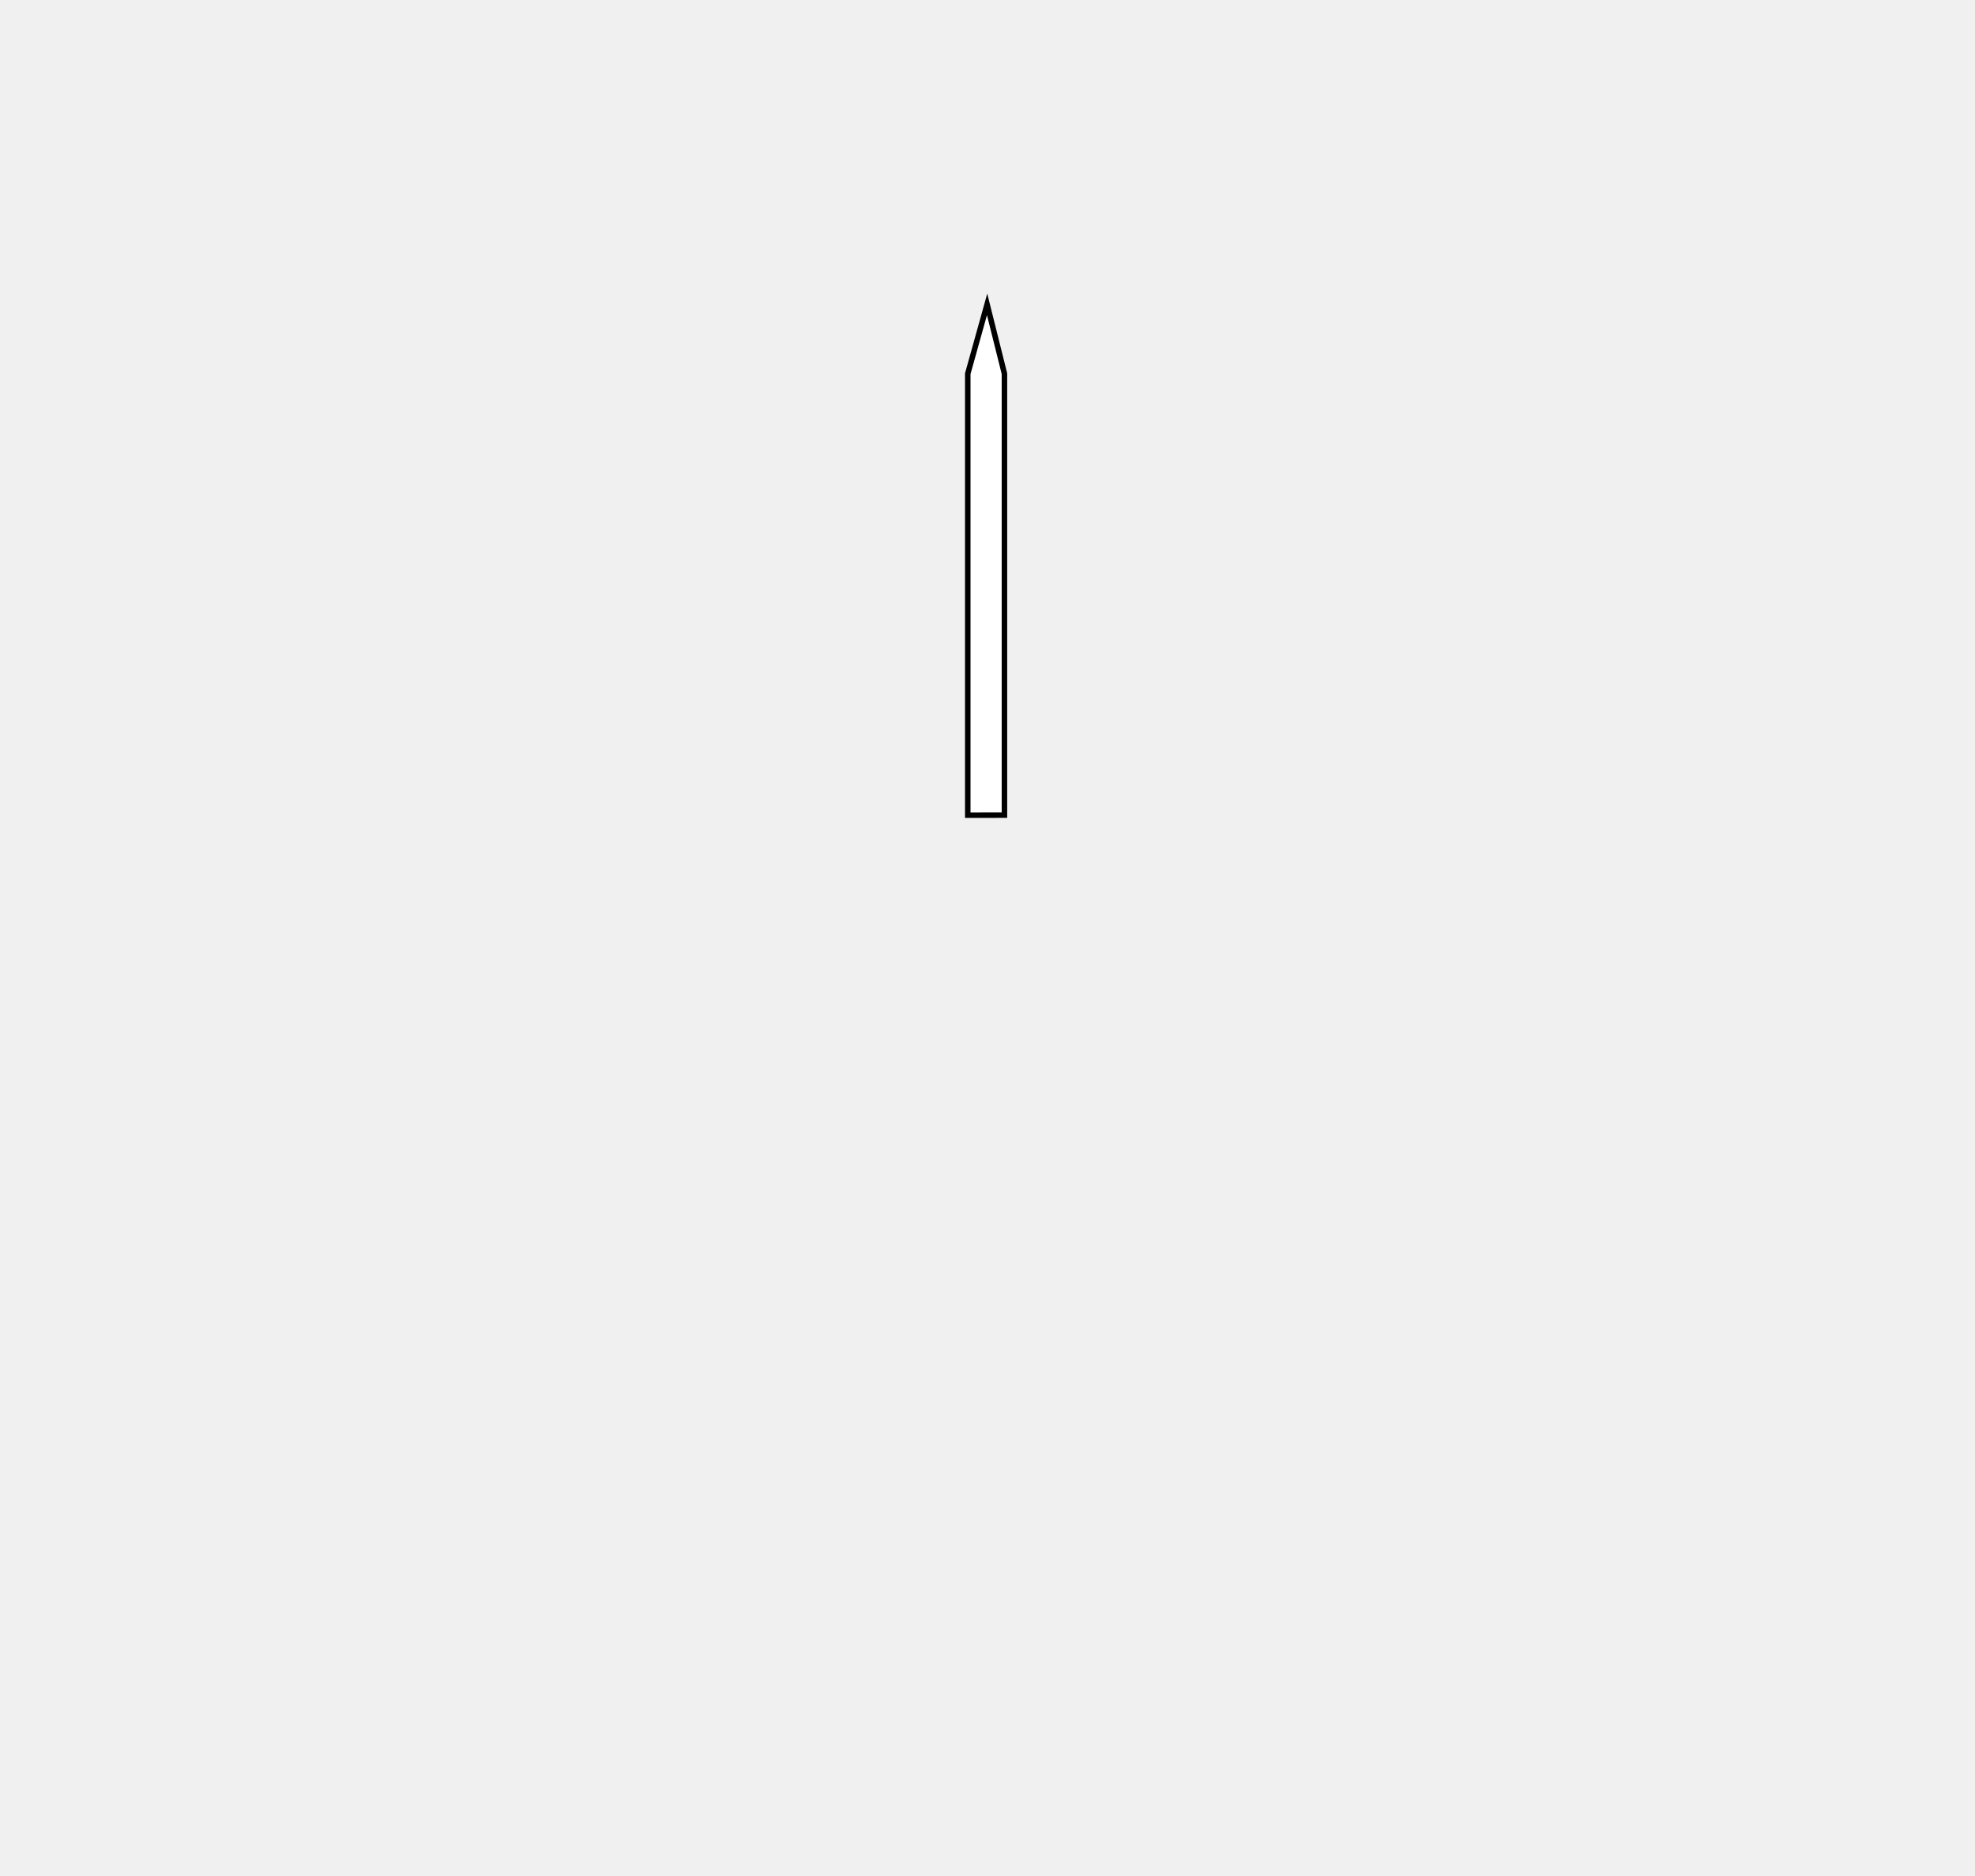
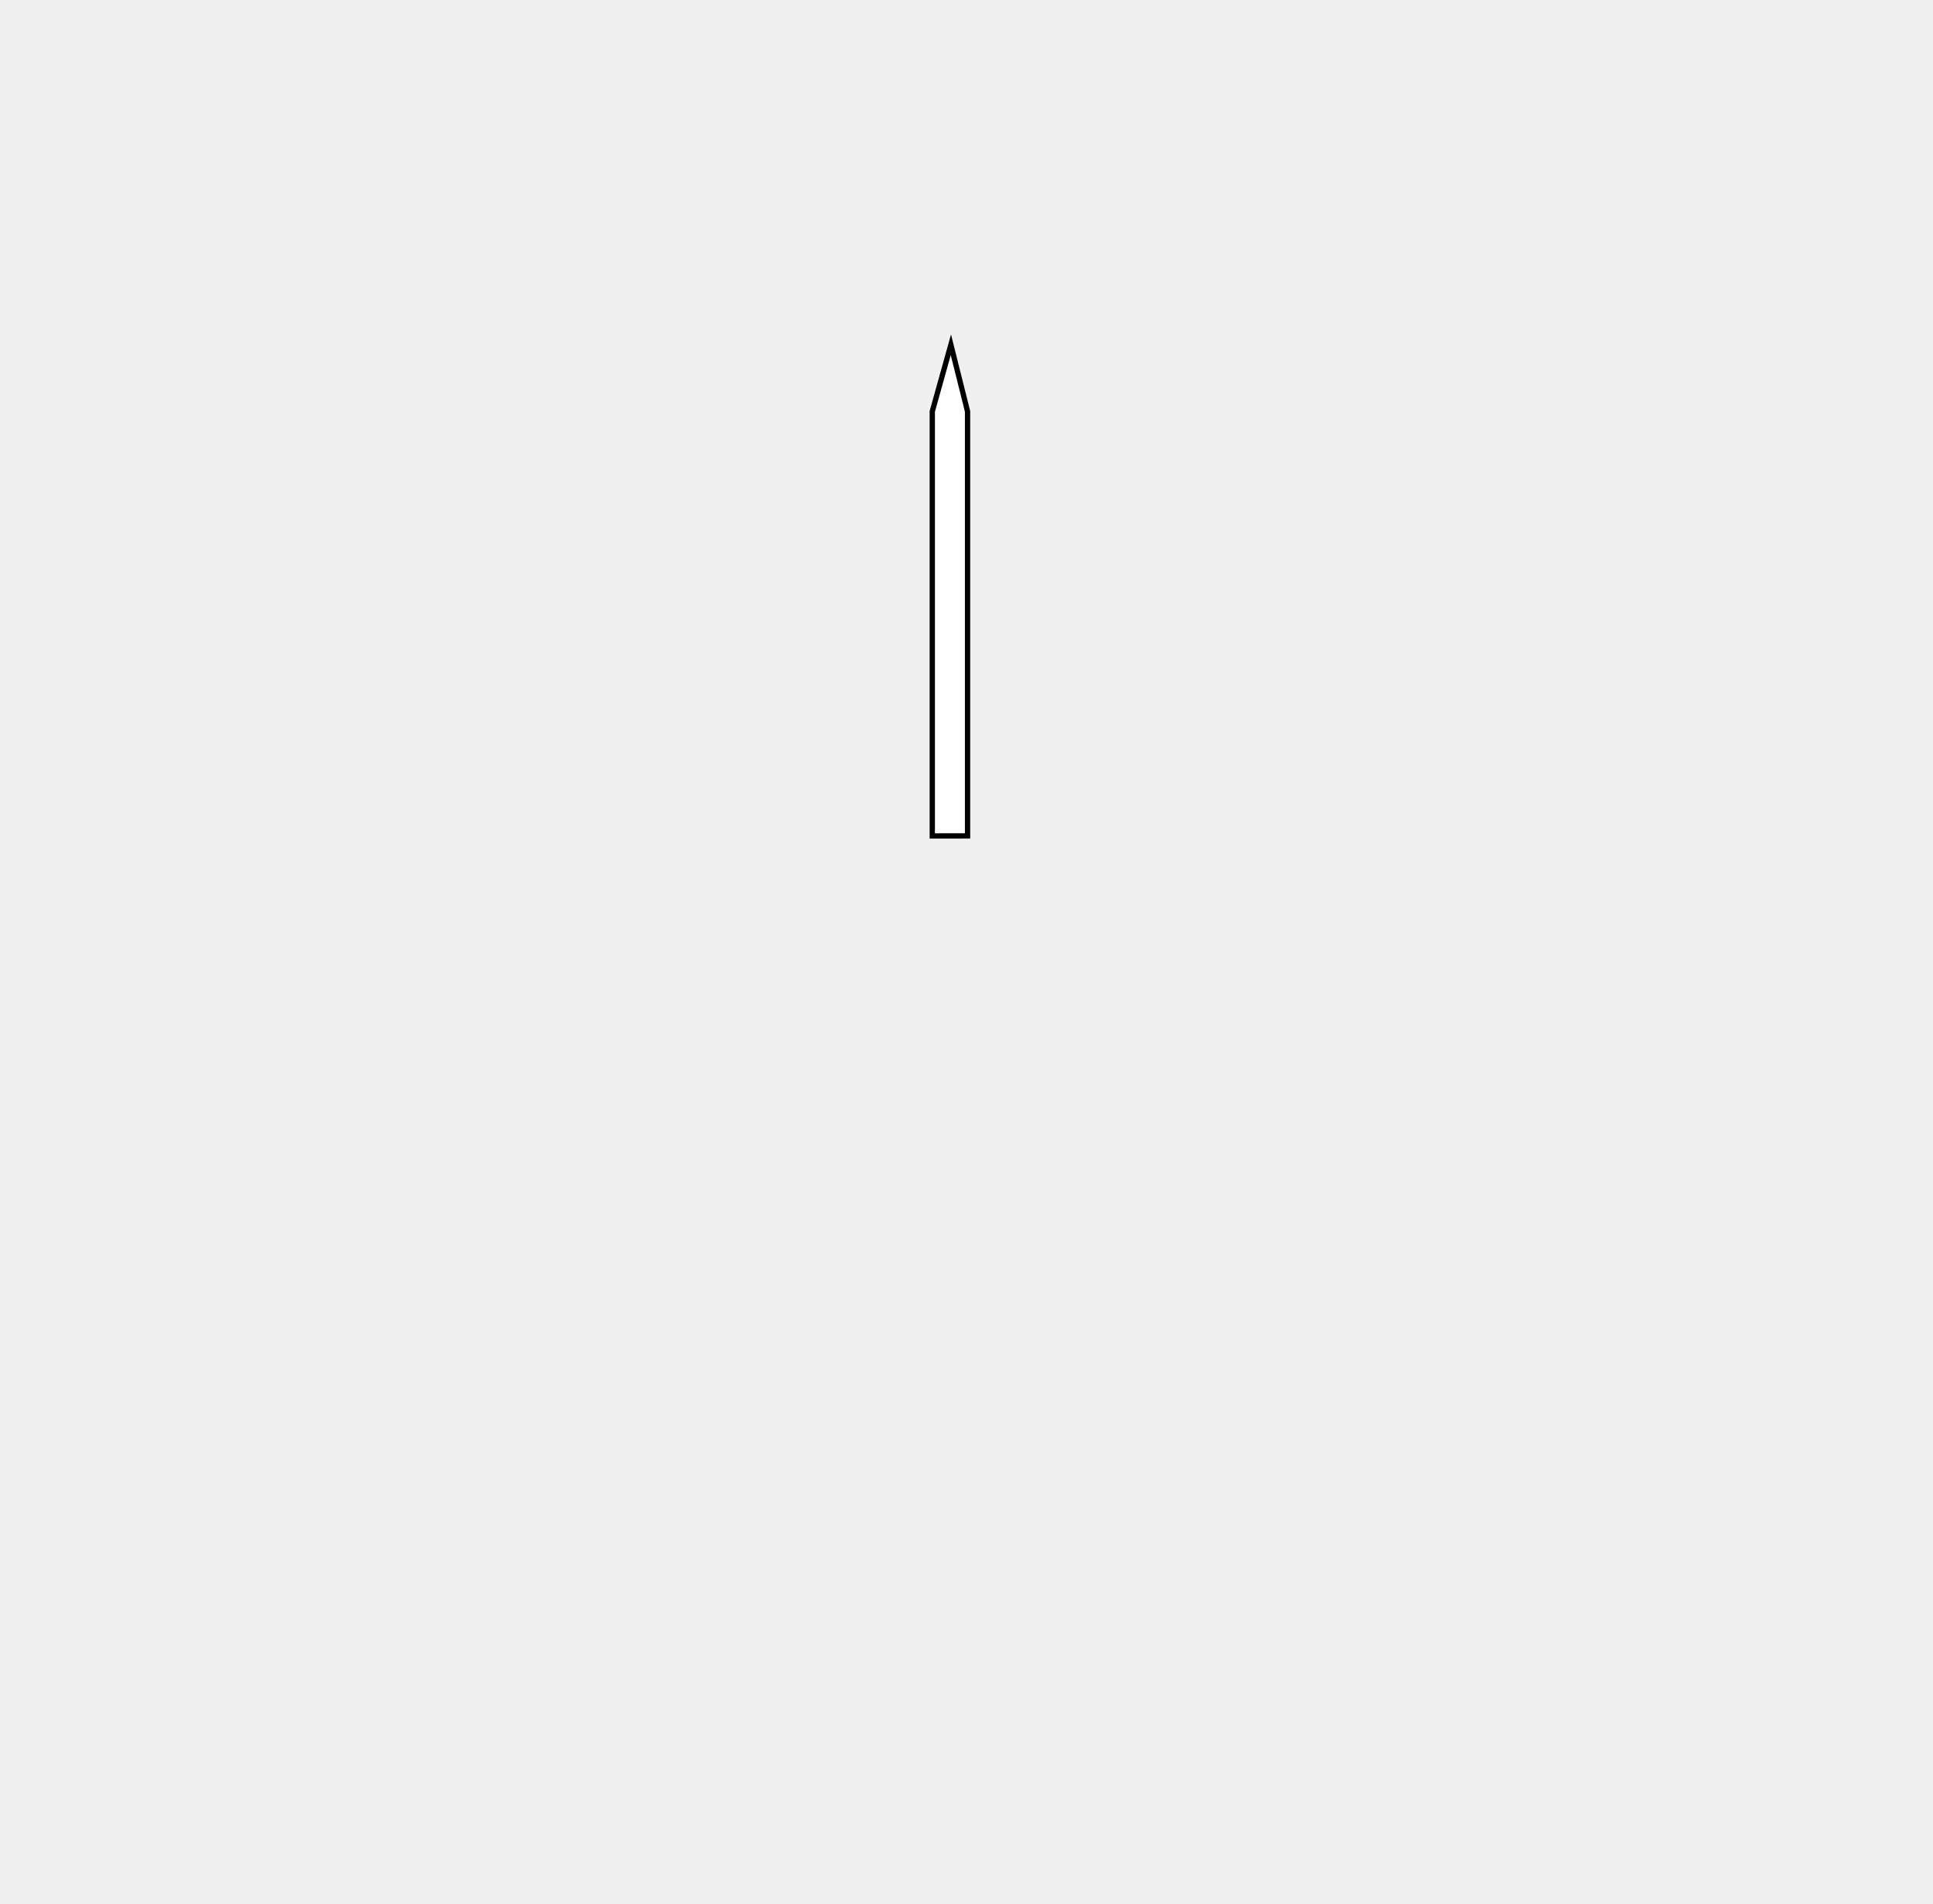
- <svg xmlns="http://www.w3.org/2000/svg" version="1.1" x="0px" y="0px" width="179.5px" height="170.5px" viewBox="0 0 179.5 170.5" enable-background="new 0 0 179.5 170.5" xml:space="preserve">
+ <svg xmlns="http://www.w3.org/2000/svg" version="1.1" x="0px" y="0px" width="182.707px" height="180px" viewBox="0 0 182.707 180" enable-background="new 0 0 182.707 180" xml:space="preserve">
  <g id="base" display="none">
-     <polygon display="inline" fill="#414042" points="62.736,169.222 18.641,137.186 1.798,85.35 18.641,33.513 62.736,1.476    117.239,1.476 161.333,33.513 178.177,85.35 161.333,137.186 117.239,169.222  " />
-     <circle display="inline" stroke="#282829" stroke-width="5" stroke-miterlimit="10" cx="89.553" cy="85.433" r="70.168" />
+     <polygon display="inline" fill="#414042" points="62.899,174.151 18.804,142.115 1.961,90.279 18.804,38.442 62.899,6.405    117.402,6.405 161.497,38.442 178.34,90.279 161.497,142.115 117.402,174.151  " />
+     <circle display="inline" stroke="#282829" stroke-width="5" stroke-miterlimit="10" cx="89.716" cy="90.362" r="70.168" />
    <g display="inline">
-       <path fill="none" stroke="#FFFFFF" stroke-width="1.5" stroke-miterlimit="10" d="M51.453,32.78" />
-       <path fill="none" stroke="#FFFFFF" stroke-width="1.5" stroke-miterlimit="10" d="M128.227,138.446" />
-       <line fill="none" stroke="#FFFFFF" stroke-width="0.5" stroke-miterlimit="10" x1="134.544" y1="133.218" x2="45.133" y2="38.007" />
-       <line fill="none" stroke="#FFFFFF" stroke-width="0.5" stroke-miterlimit="10" x1="140.158" y1="127.24" x2="39.518" y2="43.985" />
-       <line fill="none" stroke="#FFFFFF" stroke-width="0.5" stroke-miterlimit="10" x1="144.979" y1="120.605" x2="34.697" y2="50.621" />
-       <line fill="none" stroke="#FFFFFF" stroke-width="0.5" stroke-miterlimit="10" x1="148.929" y1="113.419" x2="30.746" y2="57.809" />
-       <path fill="none" stroke="#FFFFFF" stroke-width="1.5" stroke-miterlimit="10" d="M27.727,65.434" />
-       <path fill="none" stroke="#FFFFFF" stroke-width="1.5" stroke-miterlimit="10" d="M151.949,105.793" />
-       <line fill="none" stroke="#FFFFFF" stroke-width="0.5" stroke-miterlimit="10" x1="121.304" y1="142.84" x2="58.377" y2="28.385" />
-       <line fill="none" stroke="#FFFFFF" stroke-width="0.5" stroke-miterlimit="10" x1="153.989" y1="97.85" x2="25.687" y2="73.378" />
-       <line fill="none" stroke="#FFFFFF" stroke-width="0.5" stroke-miterlimit="10" x1="155.016" y1="89.712" x2="24.659" y2="81.514" />
-       <line fill="none" stroke="#FFFFFF" stroke-width="0.5" stroke-miterlimit="10" x1="155.016" y1="81.51" x2="24.659" y2="89.715" />
-       <path fill="none" stroke="#FFFFFF" stroke-miterlimit="10" d="M27.727,105.794" />
-       <path fill="none" stroke="#FFFFFF" stroke-miterlimit="10" d="M151.949,65.429" />
-       <line fill="none" stroke="#FFFFFF" stroke-width="0.5" stroke-miterlimit="10" x1="153.989" y1="73.373" x2="25.687" y2="97.851" />
-       <line fill="none" stroke="#FFFFFF" stroke-width="0.5" stroke-miterlimit="10" x1="148.929" y1="57.804" x2="30.746" y2="113.42" />
-       <line fill="none" stroke="#FFFFFF" stroke-width="0.5" stroke-miterlimit="10" x1="144.979" y1="50.617" x2="34.697" y2="120.606" />
-       <line fill="none" stroke="#FFFFFF" stroke-width="0.5" stroke-miterlimit="10" x1="140.156" y1="43.982" x2="39.518" y2="127.242" />
-       <line fill="none" stroke="#FFFFFF" stroke-width="0.5" stroke-miterlimit="10" x1="134.541" y1="38.004" x2="45.131" y2="133.221" />
-       <path fill="none" stroke="#FFFFFF" stroke-width="0.5" stroke-miterlimit="10" d="M51.449,138.449" />
-       <line fill="none" stroke="#FFFFFF" stroke-width="0.5" stroke-miterlimit="10" x1="121.295" y1="28.384" x2="58.373" y2="142.845" />
-       <line fill="none" stroke="#FFFFFF" stroke-width="0.5" stroke-miterlimit="10" x1="113.875" y1="24.894" x2="65.793" y2="146.337" />
-       <line fill="none" stroke="#FFFFFF" stroke-width="0.5" stroke-miterlimit="10" x1="106.075" y1="22.359" x2="73.593" y2="148.872" />
-       <line fill="none" stroke="#FFFFFF" stroke-width="0.5" stroke-miterlimit="10" x1="98.019" y1="20.822" x2="81.648" y2="150.409" />
-       <line fill="none" stroke="#FFFFFF" stroke-width="0.5" stroke-miterlimit="10" x1="65.795" y1="24.896" x2="113.873" y2="146.341" />
-       <path fill="none" stroke="#FFFFFF" stroke-width="0.5" stroke-miterlimit="10" d="M89.833,150.924" />
-       <path fill="none" stroke="#FFFFFF" stroke-width="0.5" stroke-miterlimit="10" d="M89.835,20.309" />
-       <line fill="none" stroke="#FFFFFF" stroke-width="0.5" stroke-miterlimit="10" x1="98.027" y1="150.414" x2="81.662" y2="20.821" />
-       <line fill="none" stroke="#FFFFFF" stroke-width="0.5" stroke-miterlimit="10" x1="73.595" y1="22.362" x2="106.073" y2="148.875" />
+       <path fill="none" stroke="#FFFFFF" stroke-width="1.5" stroke-miterlimit="10" d="M51.616,37.709" />
+       <path fill="none" stroke="#FFFFFF" stroke-width="1.5" stroke-miterlimit="10" d="M128.39,143.375" />
+       <line fill="none" stroke="#FFFFFF" stroke-width="0.5" stroke-miterlimit="10" x1="134.708" y1="138.147" x2="45.296" y2="42.937" />
+       <line fill="none" stroke="#FFFFFF" stroke-width="0.5" stroke-miterlimit="10" x1="140.321" y1="132.169" x2="39.681" y2="48.915" />
+       <line fill="none" stroke="#FFFFFF" stroke-width="0.5" stroke-miterlimit="10" x1="145.142" y1="125.535" x2="34.86" y2="55.55" />
+       <line fill="none" stroke="#FFFFFF" stroke-width="0.5" stroke-miterlimit="10" x1="149.092" y1="118.348" x2="30.909" y2="62.738" />
+       <path fill="none" stroke="#FFFFFF" stroke-width="1.5" stroke-miterlimit="10" d="M27.89,70.363" />
+       <path fill="none" stroke="#FFFFFF" stroke-width="1.5" stroke-miterlimit="10" d="M152.112,110.723" />
+       <line fill="none" stroke="#FFFFFF" stroke-width="0.5" stroke-miterlimit="10" x1="121.467" y1="147.769" x2="58.541" y2="33.314" />
+       <line fill="none" stroke="#FFFFFF" stroke-width="0.5" stroke-miterlimit="10" x1="154.152" y1="102.779" x2="25.85" y2="78.307" />
+       <line fill="none" stroke="#FFFFFF" stroke-width="0.5" stroke-miterlimit="10" x1="155.179" y1="94.641" x2="24.822" y2="86.443" />
+       <line fill="none" stroke="#FFFFFF" stroke-width="0.5" stroke-miterlimit="10" x1="155.179" y1="86.439" x2="24.822" y2="94.644" />
+       <path fill="none" stroke="#FFFFFF" stroke-miterlimit="10" d="M27.89,110.724" />
+       <path fill="none" stroke="#FFFFFF" stroke-miterlimit="10" d="M152.112,70.358" />
+       <line fill="none" stroke="#FFFFFF" stroke-width="0.5" stroke-miterlimit="10" x1="154.152" y1="78.302" x2="25.85" y2="102.78" />
+       <line fill="none" stroke="#FFFFFF" stroke-width="0.5" stroke-miterlimit="10" x1="149.092" y1="62.733" x2="30.909" y2="118.349" />
+       <line fill="none" stroke="#FFFFFF" stroke-width="0.5" stroke-miterlimit="10" x1="145.142" y1="55.546" x2="34.86" y2="125.536" />
+       <line fill="none" stroke="#FFFFFF" stroke-width="0.5" stroke-miterlimit="10" x1="140.319" y1="48.912" x2="39.681" y2="132.171" />
+       <line fill="none" stroke="#FFFFFF" stroke-width="0.5" stroke-miterlimit="10" x1="134.704" y1="42.934" x2="45.294" y2="138.15" />
+       <path fill="none" stroke="#FFFFFF" stroke-width="0.5" stroke-miterlimit="10" d="M51.612,143.378" />
+       <line fill="none" stroke="#FFFFFF" stroke-width="0.5" stroke-miterlimit="10" x1="121.458" y1="33.313" x2="58.536" y2="147.774" />
+       <line fill="none" stroke="#FFFFFF" stroke-width="0.5" stroke-miterlimit="10" x1="114.038" y1="29.823" x2="65.957" y2="151.267" />
+       <line fill="none" stroke="#FFFFFF" stroke-width="0.5" stroke-miterlimit="10" x1="106.238" y1="27.288" x2="73.756" y2="153.801" />
+       <line fill="none" stroke="#FFFFFF" stroke-width="0.5" stroke-miterlimit="10" x1="98.182" y1="25.751" x2="81.812" y2="155.338" />
+       <line fill="none" stroke="#FFFFFF" stroke-width="0.5" stroke-miterlimit="10" x1="65.958" y1="29.826" x2="114.036" y2="151.271" />
+       <path fill="none" stroke="#FFFFFF" stroke-width="0.5" stroke-miterlimit="10" d="M89.996,155.854" />
+       <path fill="none" stroke="#FFFFFF" stroke-width="0.5" stroke-miterlimit="10" d="M89.998,25.238" />
+       <line fill="none" stroke="#FFFFFF" stroke-width="0.5" stroke-miterlimit="10" x1="98.19" y1="155.343" x2="81.825" y2="25.75" />
+       <line fill="none" stroke="#FFFFFF" stroke-width="0.5" stroke-miterlimit="10" x1="73.758" y1="27.291" x2="106.236" y2="153.804" />
    </g>
-     <circle display="inline" cx="89.663" cy="85.092" r="59.646" />
+     <circle display="inline" cx="89.826" cy="90.021" r="59.646" />
    <g display="inline">
-       <line fill="none" stroke="#FFFFFF" stroke-width="1.5" stroke-miterlimit="10" x1="128.181" y1="138.262" x2="51.407" y2="32.596" />
-       <path fill="none" stroke="#FFFFFF" stroke-width="1.5" stroke-miterlimit="10" d="M45.087,37.824" />
-       <path fill="none" stroke="#FFFFFF" stroke-width="1.5" stroke-miterlimit="10" d="M134.499,133.034" />
-       <path fill="none" stroke="#FFFFFF" stroke-width="1.5" stroke-miterlimit="10" d="M39.472,43.802" />
-       <path fill="none" stroke="#FFFFFF" stroke-width="1.5" stroke-miterlimit="10" d="M140.112,127.056" />
-       <path fill="none" stroke="#FFFFFF" stroke-width="1.5" stroke-miterlimit="10" d="M34.651,50.437" />
-       <path fill="none" stroke="#FFFFFF" stroke-width="1.5" stroke-miterlimit="10" d="M144.933,120.422" />
-       <path fill="none" stroke="#FFFFFF" stroke-width="1.5" stroke-miterlimit="10" d="M30.701,57.625" />
-       <path fill="none" stroke="#FFFFFF" stroke-width="1.5" stroke-miterlimit="10" d="M148.883,113.235" />
-       <line fill="none" stroke="#FFFFFF" stroke-width="1.5" stroke-miterlimit="10" x1="151.903" y1="105.61" x2="27.681" y2="65.25" />
-       <path fill="none" stroke="#FFFFFF" stroke-width="1.5" stroke-miterlimit="10" d="M58.332,28.202" />
-       <path fill="none" stroke="#FFFFFF" stroke-width="1.5" stroke-miterlimit="10" d="M121.258,142.656" />
-       <path fill="none" stroke="#FFFFFF" stroke-width="1.5" stroke-miterlimit="10" d="M25.642,73.194" />
-       <path fill="none" stroke="#FFFFFF" stroke-width="1.5" stroke-miterlimit="10" d="M153.944,97.666" />
-       <path fill="none" stroke="#FFFFFF" stroke-width="1.5" stroke-miterlimit="10" d="M24.614,81.331" />
-       <path fill="none" stroke="#FFFFFF" stroke-width="1.5" stroke-miterlimit="10" d="M154.971,89.528" />
-       <path fill="none" stroke="#FFFFFF" stroke-width="1.5" stroke-miterlimit="10" d="M24.614,89.531" />
-       <path fill="none" stroke="#FFFFFF" stroke-width="1.5" stroke-miterlimit="10" d="M154.971,81.327" />
-       <line fill="none" stroke="#FFFFFF" stroke-width="1.5" stroke-miterlimit="10" x1="151.903" y1="65.246" x2="27.681" y2="105.611" />
-       <path fill="none" stroke="#FFFFFF" stroke-width="1.5" stroke-miterlimit="10" d="M25.642,97.667" />
-       <path fill="none" stroke="#FFFFFF" stroke-width="1.5" stroke-miterlimit="10" d="M153.944,73.189" />
-       <path fill="none" stroke="#FFFFFF" stroke-width="1.5" stroke-miterlimit="10" d="M30.701,113.236" />
-       <path fill="none" stroke="#FFFFFF" stroke-width="1.5" stroke-miterlimit="10" d="M148.883,57.62" />
-       <path fill="none" stroke="#FFFFFF" stroke-width="1.5" stroke-miterlimit="10" d="M34.651,120.423" />
-       <path fill="none" stroke="#FFFFFF" stroke-width="1.5" stroke-miterlimit="10" d="M144.933,50.433" />
-       <path fill="none" stroke="#FFFFFF" stroke-width="1.5" stroke-miterlimit="10" d="M39.472,127.058" />
-       <path fill="none" stroke="#FFFFFF" stroke-width="1.5" stroke-miterlimit="10" d="M140.11,43.799" />
-       <path fill="none" stroke="#FFFFFF" stroke-width="1.5" stroke-miterlimit="10" d="M45.085,133.037" />
-       <path fill="none" stroke="#FFFFFF" stroke-width="1.5" stroke-miterlimit="10" d="M134.495,37.821" />
-       <line fill="none" stroke="#FFFFFF" stroke-width="1.5" stroke-miterlimit="10" x1="128.175" y1="32.594" x2="51.403" y2="138.266" />
-       <path fill="none" stroke="#FFFFFF" stroke-width="1.5" stroke-miterlimit="10" d="M58.327,142.661" />
-       <path fill="none" stroke="#FFFFFF" stroke-width="1.5" stroke-miterlimit="10" d="M121.25,28.201" />
-       <path fill="none" stroke="#FFFFFF" stroke-width="1.5" stroke-miterlimit="10" d="M65.748,146.154" />
-       <path fill="none" stroke="#FFFFFF" stroke-width="1.5" stroke-miterlimit="10" d="M113.829,24.71" />
-       <path fill="none" stroke="#FFFFFF" stroke-width="1.5" stroke-miterlimit="10" d="M73.547,148.688" />
-       <path fill="none" stroke="#FFFFFF" stroke-width="1.5" stroke-miterlimit="10" d="M106.029,22.175" />
-       <path fill="none" stroke="#FFFFFF" stroke-width="1.5" stroke-miterlimit="10" d="M81.603,150.225" />
-       <path fill="none" stroke="#FFFFFF" stroke-width="1.5" stroke-miterlimit="10" d="M97.974,20.639" />
-       <path fill="none" stroke="#FFFFFF" stroke-width="1.5" stroke-miterlimit="10" d="M113.827,146.158" />
-       <path fill="none" stroke="#FFFFFF" stroke-width="1.5" stroke-miterlimit="10" d="M65.75,24.713" />
-       <line fill="none" stroke="#FFFFFF" stroke-width="1.5" stroke-miterlimit="10" x1="89.79" y1="20.125" x2="89.788" y2="150.741" />
-       <path fill="none" stroke="#FFFFFF" stroke-width="1.5" stroke-miterlimit="10" d="M81.617,20.638" />
-       <path fill="none" stroke="#FFFFFF" stroke-width="1.5" stroke-miterlimit="10" d="M97.981,150.23" />
-       <path fill="none" stroke="#FFFFFF" stroke-width="1.5" stroke-miterlimit="10" d="M106.027,148.691" />
-       <path fill="none" stroke="#FFFFFF" stroke-width="1.5" stroke-miterlimit="10" d="M73.549,22.178" />
+       <line fill="none" stroke="#FFFFFF" stroke-width="1.5" stroke-miterlimit="10" x1="128.344" y1="143.191" x2="51.57" y2="37.525" />
+       <path fill="none" stroke="#FFFFFF" stroke-width="1.5" stroke-miterlimit="10" d="M45.25,42.753" />
+       <path fill="none" stroke="#FFFFFF" stroke-width="1.5" stroke-miterlimit="10" d="M134.662,137.963" />
+       <path fill="none" stroke="#FFFFFF" stroke-width="1.5" stroke-miterlimit="10" d="M39.635,48.731" />
+       <path fill="none" stroke="#FFFFFF" stroke-width="1.5" stroke-miterlimit="10" d="M140.275,131.985" />
+       <path fill="none" stroke="#FFFFFF" stroke-width="1.5" stroke-miterlimit="10" d="M34.814,55.366" />
+       <path fill="none" stroke="#FFFFFF" stroke-width="1.5" stroke-miterlimit="10" d="M145.096,125.351" />
+       <path fill="none" stroke="#FFFFFF" stroke-width="1.5" stroke-miterlimit="10" d="M30.864,62.554" />
+       <path fill="none" stroke="#FFFFFF" stroke-width="1.5" stroke-miterlimit="10" d="M149.046,118.165" />
+       <line fill="none" stroke="#FFFFFF" stroke-width="1.5" stroke-miterlimit="10" x1="152.066" y1="110.539" x2="27.844" y2="70.18" />
+       <path fill="none" stroke="#FFFFFF" stroke-width="1.5" stroke-miterlimit="10" d="M58.495,33.131" />
+       <path fill="none" stroke="#FFFFFF" stroke-width="1.5" stroke-miterlimit="10" d="M121.421,147.585" />
+       <path fill="none" stroke="#FFFFFF" stroke-width="1.5" stroke-miterlimit="10" d="M25.805,78.124" />
+       <path fill="none" stroke="#FFFFFF" stroke-width="1.5" stroke-miterlimit="10" d="M154.107,102.595" />
+       <path fill="none" stroke="#FFFFFF" stroke-width="1.5" stroke-miterlimit="10" d="M24.777,86.26" />
+       <path fill="none" stroke="#FFFFFF" stroke-width="1.5" stroke-miterlimit="10" d="M155.134,94.458" />
+       <path fill="none" stroke="#FFFFFF" stroke-width="1.5" stroke-miterlimit="10" d="M24.777,94.46" />
+       <path fill="none" stroke="#FFFFFF" stroke-width="1.5" stroke-miterlimit="10" d="M155.134,86.256" />
+       <line fill="none" stroke="#FFFFFF" stroke-width="1.5" stroke-miterlimit="10" x1="152.066" y1="70.175" x2="27.844" y2="110.54" />
+       <path fill="none" stroke="#FFFFFF" stroke-width="1.5" stroke-miterlimit="10" d="M25.805,102.597" />
+       <path fill="none" stroke="#FFFFFF" stroke-width="1.5" stroke-miterlimit="10" d="M154.107,78.119" />
+       <path fill="none" stroke="#FFFFFF" stroke-width="1.5" stroke-miterlimit="10" d="M30.864,118.166" />
+       <path fill="none" stroke="#FFFFFF" stroke-width="1.5" stroke-miterlimit="10" d="M149.046,62.549" />
+       <path fill="none" stroke="#FFFFFF" stroke-width="1.5" stroke-miterlimit="10" d="M34.814,125.352" />
+       <path fill="none" stroke="#FFFFFF" stroke-width="1.5" stroke-miterlimit="10" d="M145.096,55.362" />
+       <path fill="none" stroke="#FFFFFF" stroke-width="1.5" stroke-miterlimit="10" d="M39.635,131.987" />
+       <path fill="none" stroke="#FFFFFF" stroke-width="1.5" stroke-miterlimit="10" d="M140.273,48.728" />
+       <path fill="none" stroke="#FFFFFF" stroke-width="1.5" stroke-miterlimit="10" d="M45.249,137.966" />
+       <path fill="none" stroke="#FFFFFF" stroke-width="1.5" stroke-miterlimit="10" d="M134.658,42.75" />
+       <line fill="none" stroke="#FFFFFF" stroke-width="1.5" stroke-miterlimit="10" x1="128.338" y1="37.523" x2="51.566" y2="143.195" />
+       <path fill="none" stroke="#FFFFFF" stroke-width="1.5" stroke-miterlimit="10" d="M58.49,147.59" />
+       <path fill="none" stroke="#FFFFFF" stroke-width="1.5" stroke-miterlimit="10" d="M121.413,33.13" />
+       <path fill="none" stroke="#FFFFFF" stroke-width="1.5" stroke-miterlimit="10" d="M65.911,151.083" />
+       <path fill="none" stroke="#FFFFFF" stroke-width="1.5" stroke-miterlimit="10" d="M113.992,29.639" />
+       <path fill="none" stroke="#FFFFFF" stroke-width="1.5" stroke-miterlimit="10" d="M73.71,153.618" />
+       <path fill="none" stroke="#FFFFFF" stroke-width="1.5" stroke-miterlimit="10" d="M106.192,27.104" />
+       <path fill="none" stroke="#FFFFFF" stroke-width="1.5" stroke-miterlimit="10" d="M81.766,155.154" />
+       <path fill="none" stroke="#FFFFFF" stroke-width="1.5" stroke-miterlimit="10" d="M98.137,25.568" />
+       <path fill="none" stroke="#FFFFFF" stroke-width="1.5" stroke-miterlimit="10" d="M113.99,151.087" />
+       <path fill="none" stroke="#FFFFFF" stroke-width="1.5" stroke-miterlimit="10" d="M65.913,29.642" />
+       <line fill="none" stroke="#FFFFFF" stroke-width="1.5" stroke-miterlimit="10" x1="89.953" y1="25.054" x2="89.951" y2="155.67" />
+       <path fill="none" stroke="#FFFFFF" stroke-width="1.5" stroke-miterlimit="10" d="M81.78,25.567" />
+       <path fill="none" stroke="#FFFFFF" stroke-width="1.5" stroke-miterlimit="10" d="M98.145,155.159" />
+       <path fill="none" stroke="#FFFFFF" stroke-width="1.5" stroke-miterlimit="10" d="M106.19,153.621" />
+       <path fill="none" stroke="#FFFFFF" stroke-width="1.5" stroke-miterlimit="10" d="M73.712,27.107" />
    </g>
-     <circle display="inline" cx="89.625" cy="85.04" r="57.706" />
+     <circle display="inline" cx="89.788" cy="89.969" r="57.706" />
    <g display="inline">
-       <circle cx="114.789" cy="162.526" r="3" />
-       <line fill="none" stroke="#383839" stroke-miterlimit="10" x1="112.74" y1="164.718" x2="116.837" y2="160.334" />
-       <line fill="none" stroke="#383839" stroke-miterlimit="10" x1="112.597" y1="160.478" x2="116.98" y2="164.575" />
+       <circle cx="114.952" cy="167.455" r="3" />
+       <line fill="none" stroke="#383839" stroke-miterlimit="10" x1="112.903" y1="169.647" x2="117" y2="165.263" />
+       <line fill="none" stroke="#383839" stroke-miterlimit="10" x1="112.76" y1="165.407" x2="117.144" y2="169.504" />
    </g>
    <g display="inline">
-       <circle cx="64.73" cy="8.167" r="3" />
-       <line fill="none" stroke="#383839" stroke-miterlimit="10" x1="61.916" y1="7.128" x2="67.544" y2="9.206" />
-       <line fill="none" stroke="#383839" stroke-miterlimit="10" x1="65.769" y1="5.353" x2="63.691" y2="10.981" />
+       <circle cx="64.893" cy="13.096" r="3" />
+       <line fill="none" stroke="#383839" stroke-miterlimit="10" x1="62.079" y1="12.058" x2="67.708" y2="14.135" />
+       <line fill="none" stroke="#383839" stroke-miterlimit="10" x1="65.932" y1="10.282" x2="63.854" y2="15.911" />
    </g>
    <g display="inline">
-       <circle cx="65.748" cy="162.526" r="3" />
-       <line fill="none" stroke="#383839" stroke-miterlimit="10" x1="64.405" y1="165.209" x2="67.09" y2="159.843" />
-       <line fill="none" stroke="#383839" stroke-miterlimit="10" x1="63.064" y1="161.184" x2="68.431" y2="163.869" />
+       <circle cx="65.911" cy="167.456" r="3" />
+       <line fill="none" stroke="#383839" stroke-miterlimit="10" x1="64.568" y1="170.139" x2="67.253" y2="164.772" />
+       <line fill="none" stroke="#383839" stroke-miterlimit="10" x1="63.228" y1="166.113" x2="68.594" y2="168.798" />
    </g>
    <g display="inline">
-       <circle cx="114.899" cy="8.167" r="3" />
-       <line fill="none" stroke="#383839" stroke-miterlimit="10" x1="112.851" y1="10.359" x2="116.948" y2="5.975" />
-       <line fill="none" stroke="#383839" stroke-miterlimit="10" x1="112.707" y1="6.119" x2="117.091" y2="10.216" />
+       <circle cx="115.062" cy="13.096" r="3" />
+       <line fill="none" stroke="#383839" stroke-miterlimit="10" x1="113.014" y1="15.288" x2="117.111" y2="10.904" />
+       <line fill="none" stroke="#383839" stroke-miterlimit="10" x1="112.87" y1="11.048" x2="117.254" y2="15.145" />
    </g>
    <g display="inline">
-       <circle cx="9.219" cy="85.073" r="3" />
-       <line fill="none" stroke="#383839" stroke-miterlimit="10" x1="6.425" y1="86.165" x2="12.013" y2="83.98" />
-       <line fill="none" stroke="#383839" stroke-miterlimit="10" x1="8.126" y1="82.279" x2="10.311" y2="87.867" />
+       <circle cx="9.382" cy="90.002" r="3" />
+       <line fill="none" stroke="#383839" stroke-miterlimit="10" x1="6.588" y1="91.094" x2="12.176" y2="88.91" />
+       <line fill="none" stroke="#383839" stroke-miterlimit="10" x1="8.29" y1="87.208" x2="10.474" y2="92.796" />
    </g>
    <g display="inline">
-       <circle cx="170.926" cy="85.793" r="3" />
-       <line fill="none" stroke="#383839" stroke-miterlimit="10" x1="168.588" y1="83.913" x2="173.264" y2="87.673" />
-       <line fill="none" stroke="#383839" stroke-miterlimit="10" x1="172.806" y1="83.455" x2="169.046" y2="88.131" />
+       <circle cx="171.089" cy="90.722" r="3" />
+       <line fill="none" stroke="#383839" stroke-miterlimit="10" x1="168.751" y1="88.842" x2="173.427" y2="92.602" />
+       <line fill="none" stroke="#383839" stroke-miterlimit="10" x1="172.969" y1="88.384" x2="169.209" y2="93.06" />
    </g>
  </g>
  <g id="_x31_0_000_bottom" display="none">
-     <path display="inline" fill="#FFF200" d="M111.608,113.421c-6.023,4.689-13.597,7.482-21.821,7.482   c-8.333,0-15.996-2.866-22.057-7.667l21.894-28.159L111.608,113.421z" />
-     <circle display="inline" cx="89.591" cy="85.35" r="20.08" />
-     <polyline display="inline" fill="#FFFFFF" points="81.961,19.026 97.468,19.026 89.702,28.67  " />
-     <path display="inline" d="M94.96,98.672l22.787,22.787l-2.933,0.684l-22.63-22.63l3.243,0.072 M89.34,99.583l-3.243-0.072   l22.63,22.63l2.932-0.684L88.873,98.672 M83.253,99.583l-3.243-0.072l22.631,22.63l2.932-0.684L82.786,98.672 M77.167,99.583   l-3.243-0.072l22.63,22.63l2.933-0.684L76.699,98.672 M71.08,99.583l-3.243-0.072l22.63,22.63l2.933-0.684L70.613,98.672    M64.994,99.583l-3.243-0.072l22.631,22.63l2.932-0.684L64.526,98.672 M101.514,99.583l-3.243-0.072l22.63,22.63l2.933-0.684   l-22.787-22.787 M58.907,99.583l-3.243-0.072l22.631,22.63l2.932-0.684L58.439,98.672 M52.82,99.583l-3.243-0.072l22.63,22.63   l2.933-0.684L52.353,98.672" />
+     <path display="inline" fill="#FFF200" d="M111.771,118.351c-6.023,4.689-13.597,7.482-21.821,7.482   c-8.333,0-15.996-2.866-22.057-7.667l21.894-28.159L111.771,118.351z" />
+     <circle display="inline" cx="89.754" cy="90.279" r="20.08" />
+     <polyline display="inline" fill="#FFFFFF" points="82.124,23.956 97.631,23.956 89.865,33.599  " />
+     <path display="inline" d="M95.123,103.601l22.787,22.787l-2.933,0.684l-22.63-22.63l3.243,0.072 M89.503,104.513l-3.243-0.072   l22.63,22.63l2.932-0.684l-22.787-22.787 M83.417,104.513l-3.243-0.072l22.631,22.63l2.932-0.684l-22.787-22.787 M77.33,104.513   l-3.243-0.072l22.63,22.63l2.933-0.684l-22.787-22.787 M71.243,104.513L68,104.441l22.63,22.63l2.933-0.684l-22.787-22.787    M65.157,104.513l-3.243-0.072l22.631,22.63l2.932-0.684l-22.787-22.787 M101.677,104.513l-3.243-0.072l22.63,22.63l2.933-0.684   l-22.787-22.787 M59.07,104.513l-3.243-0.072l22.631,22.63l2.932-0.684l-22.787-22.787 M52.983,104.513l-3.243-0.072l22.63,22.63   l2.933-0.684l-22.787-22.787" />
  </g>
  <g id="_x31_0_000_top" display="none">
-     <polygon display="inline" points="89.669,85.047 73.502,124.56 41,100.5 37.217,68.846 58.468,43.395 84.035,35.501 113.829,42.71    128.175,57.795 136.25,65.434 138.25,79.75 136.75,98.672 128.175,110.407 106.945,126.14  " />
+     <polygon display="inline" points="89.832,89.976 73.666,129.489 41.163,105.429 37.38,73.775 58.631,48.324 84.198,40.431    113.992,47.64 128.338,62.724 136.413,70.363 138.413,84.679 136.913,103.601 128.338,115.336 107.108,131.069  " />
  </g>
  <g id="text" display="none">
    <g display="inline">
      <g>
-         <path fill="#FFFFFF" d="M90.638,30.366c0.475,0.076,1.03,0.301,1.667,0.674s1.089,0.882,1.356,1.526s0.432,1.239,0.492,1.784     s0.094,1.137,0.1,1.775s-0.07,1.274-0.229,1.907s-0.497,1.236-1.017,1.811c-1.25,1.281-2.838,1.672-4.764,1.172     c-1.816-0.738-2.766-2.209-2.848-4.412c-0.02-0.07-0.035-0.359-0.047-0.867s0.027-1.011,0.117-1.509s0.262-1.022,0.516-1.573     s0.563-0.984,0.929-1.301s0.721-0.553,1.066-0.709s0.757-0.261,1.233-0.313S90.164,30.29,90.638,30.366z M89.417,32.308     c-1.703,0.449-2.404,1.986-2.104,4.611c0.215,1.285,0.812,2.053,1.793,2.303c0.594,0.246,1.219,0.193,1.875-0.158     c0.605-0.379,0.964-0.922,1.075-1.629s0.167-1.3,0.167-1.778s-0.104-1.128-0.313-1.948S90.87,32.421,89.417,32.308z" />
+         <path fill="#FFFFFF" d="M90.801,35.295c0.475,0.076,1.03,0.301,1.667,0.674s1.089,0.882,1.356,1.526s0.432,1.239,0.492,1.784     s0.094,1.137,0.1,1.775s-0.07,1.274-0.229,1.907s-0.497,1.236-1.017,1.811c-1.25,1.281-2.838,1.672-4.764,1.172     c-1.816-0.738-2.766-2.209-2.848-4.412c-0.02-0.07-0.035-0.359-0.047-0.867s0.027-1.011,0.117-1.509s0.262-1.022,0.516-1.573     s0.563-0.984,0.929-1.301s0.721-0.553,1.066-0.709s0.757-0.261,1.233-0.313S90.327,35.219,90.801,35.295z M89.58,37.237     c-1.703,0.449-2.404,1.986-2.104,4.611c0.215,1.285,0.812,2.053,1.793,2.303c0.594,0.246,1.219,0.193,1.875-0.158     c0.605-0.379,0.964-0.922,1.075-1.629s0.167-1.3,0.167-1.778s-0.104-1.128-0.313-1.948S91.033,37.351,89.58,37.237z" />
      </g>
      <g>
-         <path fill="#FFFFFF" d="M115.967,38.685h2.027v10.635v0.275h-1.213h-0.123l-0.076-0.076c-0.008,0.027-0.033,0.053-0.076,0.076     h-0.551L115.967,38.685z" />
+         <path fill="#FFFFFF" d="M116.13,43.614h2.027v10.635v0.275h-1.213h-0.123l-0.076-0.076c-0.008,0.027-0.033,0.053-0.076,0.076     h-0.551L116.13,43.614z" />
      </g>
      <g>
-         <path fill="#FFFFFF" d="M133.222,64.547c1.457-1.57,3.227-1.801,5.309-0.691c0.383,0.344,0.594,0.607,0.633,0.791     c1.23,1.762,1.031,3.477-0.598,5.145l-1.857,2.256h3.322l-0.018,2.104l-7.693-0.012l4.939-6.012     c0.621-0.5,0.754-1.158,0.398-1.975c-0.406-0.789-1.105-1.08-2.098-0.873c-0.812,0.414-1.156,1.1-1.031,2.057l-1.904,0.439     c-0.188-0.391-0.252-0.84-0.193-1.348C132.501,65.69,132.765,65.063,133.222,64.547z" />
+         <path fill="#FFFFFF" d="M133.385,69.477c1.457-1.57,3.227-1.801,5.309-0.691c0.383,0.344,0.594,0.607,0.633,0.791     c1.23,1.762,1.031,3.477-0.598,5.145l-1.857,2.256h3.322l-0.018,2.104l-7.693-0.012l4.939-6.012     c0.621-0.5,0.754-1.158,0.398-1.975c-0.406-0.789-1.105-1.08-2.098-0.873c-0.812,0.414-1.156,1.1-1.031,2.057l-1.904,0.439     c-0.188-0.391-0.252-0.84-0.193-1.348C132.665,70.619,132.928,69.992,133.385,69.477z" />
      </g>
      <g>
-         <path fill="#FFFFFF" d="M140.373,92.764l-1.893,3.785c1.609,1.035,2.188,2.439,1.734,4.213c-0.07,0.301-0.168,0.585-0.293,0.853     s-0.327,0.546-0.606,0.835s-0.663,0.582-1.151,0.879c-2.195,0.789-3.994,0.17-5.396-1.857l-0.059-0.158l1.793-0.826     c0.273,0.535,0.707,0.877,1.301,1.025c0.625,0.27,1.229,0.164,1.811-0.316c0.922-1.02,0.883-2.004-0.117-2.953     c-0.625-0.336-1.32-0.375-2.086-0.117l1.652-3.311h-3.504l-0.018-2.051H140.373z" />
+         <path fill="#FFFFFF" d="M140.536,97.693l-1.893,3.785c1.609,1.035,2.188,2.439,1.734,4.213c-0.07,0.301-0.168,0.585-0.293,0.853     s-0.327,0.546-0.606,0.835s-0.663,0.582-1.151,0.879c-2.195,0.789-3.994,0.17-5.396-1.857l-0.059-0.158l1.793-0.826     c0.273,0.535,0.707,0.877,1.301,1.025c0.625,0.27,1.229,0.164,1.811-0.316c0.922-1.02,0.883-2.004-0.117-2.953     c-0.625-0.336-1.32-0.375-2.086-0.117l1.652-3.311h-3.504l-0.018-2.051H140.536z" />
      </g>
      <g>
-         <path fill="#FFFFFF" d="M120.928,116.106l1.957,0.012l0.018,6.867h1.225v1.857l-1.236-0.018l-0.006,2.15l-1.951-0.012v-2.133     l-5.994,0.006L120.928,116.106z M120.94,119.728l-2.256,3.27h2.244L120.94,119.728z" />
+         <path fill="#FFFFFF" d="M121.091,121.036l1.957,0.012l0.018,6.867h1.225v1.857l-1.236-0.018l-0.006,2.15l-1.951-0.012v-2.133     l-5.994,0.006L121.091,121.036z M121.103,124.657l-2.256,3.27h2.244L121.103,124.657z" />
      </g>
      <g>
-         <path fill="#FFFFFF" d="M92.654,126.024v2.068h-3.961l-0.182,1.184c1.719-0.074,2.98,0.498,3.785,1.717     c0.973,1.281,1.014,2.68,0.123,4.195c-0.762,1.117-1.867,1.689-3.316,1.717c-1.387-0.043-2.51-0.693-3.369-1.951l1.717-0.826     c0.496,0.82,1.283,1.135,2.361,0.943c1.238-0.582,1.594-1.527,1.066-2.836c-0.113-0.312-0.291-0.543-0.533-0.691     c-1.215-0.594-2.654-0.541-4.318,0.158l0.979-5.678H92.654z" />
+         <path fill="#FFFFFF" d="M92.817,130.954v2.068h-3.961l-0.182,1.184c1.719-0.074,2.98,0.498,3.785,1.717     c0.973,1.281,1.014,2.68,0.123,4.195c-0.762,1.117-1.867,1.689-3.316,1.717c-1.387-0.043-2.51-0.693-3.369-1.951l1.717-0.826     c0.496,0.82,1.283,1.135,2.361,0.943c1.238-0.582,1.594-1.527,1.066-2.836c-0.113-0.312-0.291-0.543-0.533-0.691     c-1.215-0.594-2.654-0.541-4.318,0.158l0.979-5.678H92.817z" />
      </g>
      <g>
-         <path fill="#FFFFFF" d="M59.54,116.786h3.334c-0.984,0.578-1.725,1.13-2.221,1.655s-0.969,1.224-1.418,2.095     c2.875-0.402,4.459,0.75,4.752,3.457c-0.004,1.145-0.473,2.084-1.406,2.818c-1.082,0.934-2.393,1.109-3.932,0.527     c-1.297-0.781-2.02-2.014-2.168-3.697c0.051-1.777,0.656-3.613,1.816-5.508c0.297-0.426,0.574-0.756,0.832-0.99     S59.524,116.79,59.54,116.786z M58.467,123.155c-0.035,0.434-0.027,0.799,0.023,1.096s0.245,0.649,0.583,1.058     s0.81,0.518,1.415,0.328s1.002-0.471,1.189-0.844s0.157-0.811-0.091-1.312s-0.706-0.779-1.374-0.832     S58.963,122.764,58.467,123.155z" />
+         <path fill="#FFFFFF" d="M59.703,121.715h3.334c-0.984,0.578-1.725,1.13-2.221,1.655s-0.969,1.224-1.418,2.095     c2.875-0.402,4.459,0.75,4.752,3.457c-0.004,1.145-0.473,2.084-1.406,2.818c-1.082,0.934-2.393,1.109-3.932,0.527     c-1.297-0.781-2.02-2.014-2.168-3.697c0.051-1.777,0.656-3.613,1.816-5.508c0.297-0.426,0.574-0.756,0.832-0.99     S59.687,121.719,59.703,121.715z M58.63,128.084c-0.035,0.434-0.027,0.799,0.023,1.096s0.245,0.649,0.583,1.058     s0.81,0.518,1.415,0.328s1.002-0.471,1.189-0.844s0.157-0.811-0.091-1.312s-0.706-0.779-1.374-0.832     S59.126,127.693,58.63,128.084z" />
      </g>
      <g>
-         <path fill="#FFFFFF" d="M39.26,96.041h7.488l-5.162,10.846H39.26l4.359-8.836H39.26V96.041z" />
+         <path fill="#FFFFFF" d="M39.423,100.97h7.488l-5.162,10.846h-2.326l4.359-8.836h-4.359V100.97z" />
      </g>
      <g>
-         <path fill="#FFFFFF" d="M44.54,64.63c0.68,1.223,0.58,2.479-0.299,3.768c0.715,0.562,1.125,1.359,1.23,2.391     c-0.227,2.105-1.283,3.211-3.17,3.316c-1.848,0.152-3.092-0.705-3.732-2.572c-0.172-1.16,0.189-2.18,1.084-3.059     c-0.219-0.27-0.406-0.518-0.562-0.744c-0.48-1.148-0.381-2.193,0.299-3.135c0.402-0.645,1.012-1.08,1.828-1.307     C42.55,63.108,43.657,63.556,44.54,64.63z M41.183,69.218c-0.637,0.684-0.906,1.274-0.809,1.772s0.349,0.895,0.753,1.189     s0.97,0.315,1.696,0.062l0.275-0.141c0.527-0.445,0.717-0.933,0.568-1.462s-0.392-0.882-0.729-1.058S42.015,69.284,41.183,69.218     z M41.704,65.04c-0.719,0.18-1.092,0.666-1.119,1.459c0.203,0.867,0.875,1.24,2.016,1.119c0.523-0.574,0.66-1.234,0.41-1.98     C42.687,65.263,42.251,65.063,41.704,65.04z" />
+         <path fill="#FFFFFF" d="M44.703,69.559c0.68,1.223,0.58,2.479-0.299,3.768c0.715,0.562,1.125,1.359,1.23,2.391     c-0.227,2.105-1.283,3.211-3.17,3.316c-1.848,0.152-3.092-0.705-3.732-2.572c-0.172-1.16,0.189-2.18,1.084-3.059     c-0.219-0.27-0.406-0.518-0.562-0.744c-0.48-1.148-0.381-2.193,0.299-3.135c0.402-0.645,1.012-1.08,1.828-1.307     C42.713,68.038,43.82,68.485,44.703,69.559z M41.346,74.147c-0.637,0.684-0.906,1.274-0.809,1.772s0.349,0.895,0.753,1.189     s0.97,0.315,1.696,0.062l0.275-0.141c0.527-0.445,0.717-0.933,0.568-1.462s-0.392-0.882-0.729-1.058S42.178,74.213,41.346,74.147     z M41.867,69.969c-0.719,0.18-1.092,0.666-1.119,1.459c0.203,0.867,0.875,1.24,2.016,1.119c0.523-0.574,0.66-1.234,0.41-1.98     C42.85,70.192,42.414,69.993,41.867,69.969z" />
      </g>
      <g>
-         <path fill="#FFFFFF" d="M60.075,39.313c2.258-0.023,3.67,1.143,4.236,3.498c0.055,0.23,0.071,0.563,0.05,0.999     s-0.087,0.87-0.196,1.304s-0.228,0.827-0.354,1.181s-0.282,0.723-0.466,1.107s-0.376,0.739-0.577,1.063s-0.438,0.626-0.709,0.905     s-0.595,0.56-0.97,0.841h-3.34c0.797-0.535,1.484-1.017,2.062-1.444s1.158-1.079,1.74-1.954     c-0.254,0.039-0.551,0.057-0.891,0.053s-0.73-0.06-1.172-0.167s-0.982-0.419-1.623-0.935c-0.785-0.871-1.135-1.947-1.049-3.229     c0.152-0.965,0.562-1.729,1.228-2.294S59.388,39.368,60.075,39.313z M60.192,41.217c-1.125,0.297-1.617,1.061-1.477,2.291     c0.484,1.277,1.443,1.719,2.877,1.324c0.258-0.066,0.518-0.223,0.779-0.469c0.188-0.934-0.008-1.814-0.586-2.643     C61.333,41.409,60.802,41.241,60.192,41.217z" />
+         <path fill="#FFFFFF" d="M60.238,44.242c2.258-0.023,3.67,1.143,4.236,3.498c0.055,0.23,0.071,0.563,0.05,0.999     s-0.087,0.87-0.196,1.304s-0.228,0.827-0.354,1.181s-0.282,0.723-0.466,1.107s-0.376,0.739-0.577,1.063s-0.438,0.626-0.709,0.905     s-0.595,0.56-0.97,0.841h-3.34c0.797-0.535,1.484-1.017,2.062-1.444s1.158-1.079,1.74-1.954     c-0.254,0.039-0.551,0.057-0.891,0.053s-0.73-0.06-1.172-0.167s-0.982-0.419-1.623-0.935c-0.785-0.871-1.135-1.947-1.049-3.229     c0.152-0.965,0.562-1.729,1.228-2.294S59.551,44.297,60.238,44.242z M60.355,46.146c-1.125,0.297-1.617,1.061-1.477,2.291     c0.484,1.277,1.443,1.719,2.877,1.324c0.258-0.066,0.518-0.223,0.779-0.469c0.188-0.934-0.008-1.814-0.586-2.643     C61.496,46.338,60.965,46.17,60.355,46.146z" />
      </g>
    </g>
    <g display="inline">
-       <path fill="#FFFFFF" d="M56.671,78.514h2.145l3.885,10.84h-2.027l-0.885-2.449l-4.043,0.018l-0.873,2.49h-1.969L56.671,78.514z     M57.714,81.355l-1.271,3.592h2.607L57.714,81.355z" />
-       <path fill="#FFFFFF" d="M64.104,78.514h1.975l-0.018,8.924l4.963,0.018v1.91l-6.932,0.012L64.104,78.514z" />
-       <path fill="#FFFFFF" d="M79.605,78.502v1.986h-3.123v8.877h-2.045v-8.877h-3.164v-1.986H79.605z" />
+       <path fill="#FFFFFF" d="M56.834,83.443h2.145l3.885,10.84h-2.027l-0.885-2.449l-4.043,0.018l-0.873,2.49h-1.969L56.834,83.443z     M57.877,86.285l-1.271,3.592h2.607L57.877,86.285z" />
+       <path fill="#FFFFFF" d="M64.267,83.443h1.975l-0.018,8.924l4.963,0.018v1.91l-6.932,0.012L64.267,83.443z" />
+       <path fill="#FFFFFF" d="M79.769,83.431v1.986h-3.123v8.877h-2.045v-8.877h-3.164v-1.986H79.769z" />
    </g>
  </g>
  <g id="_x31_00s_hand" display="none">
-     <polygon fill="#FFFFFF" points="86.773,74.168 92.534,74.168 95.148,52.898 89.627,45.846 84.035,53.007  " />
+     <polygon fill="#FFFFFF" points="86.936,79.098 92.697,79.098 95.311,57.827 89.791,50.775 84.198,57.936  " />
  </g>
  <g id="_x31_0s_hand">
-     <polygon fill="#FFFFFF" stroke="#000000" stroke-width="0.5" stroke-miterlimit="10" points="87.956,74.098 91.29,74.093    91.29,33.967 89.714,27.665 87.956,33.967  " />
+     <polygon fill="#FFFFFF" stroke="#000000" stroke-width="0.5" stroke-miterlimit="10" points="88.119,79.027 91.453,79.022    91.453,38.896 89.877,32.594 88.119,38.896  " />
  </g>
</svg>
